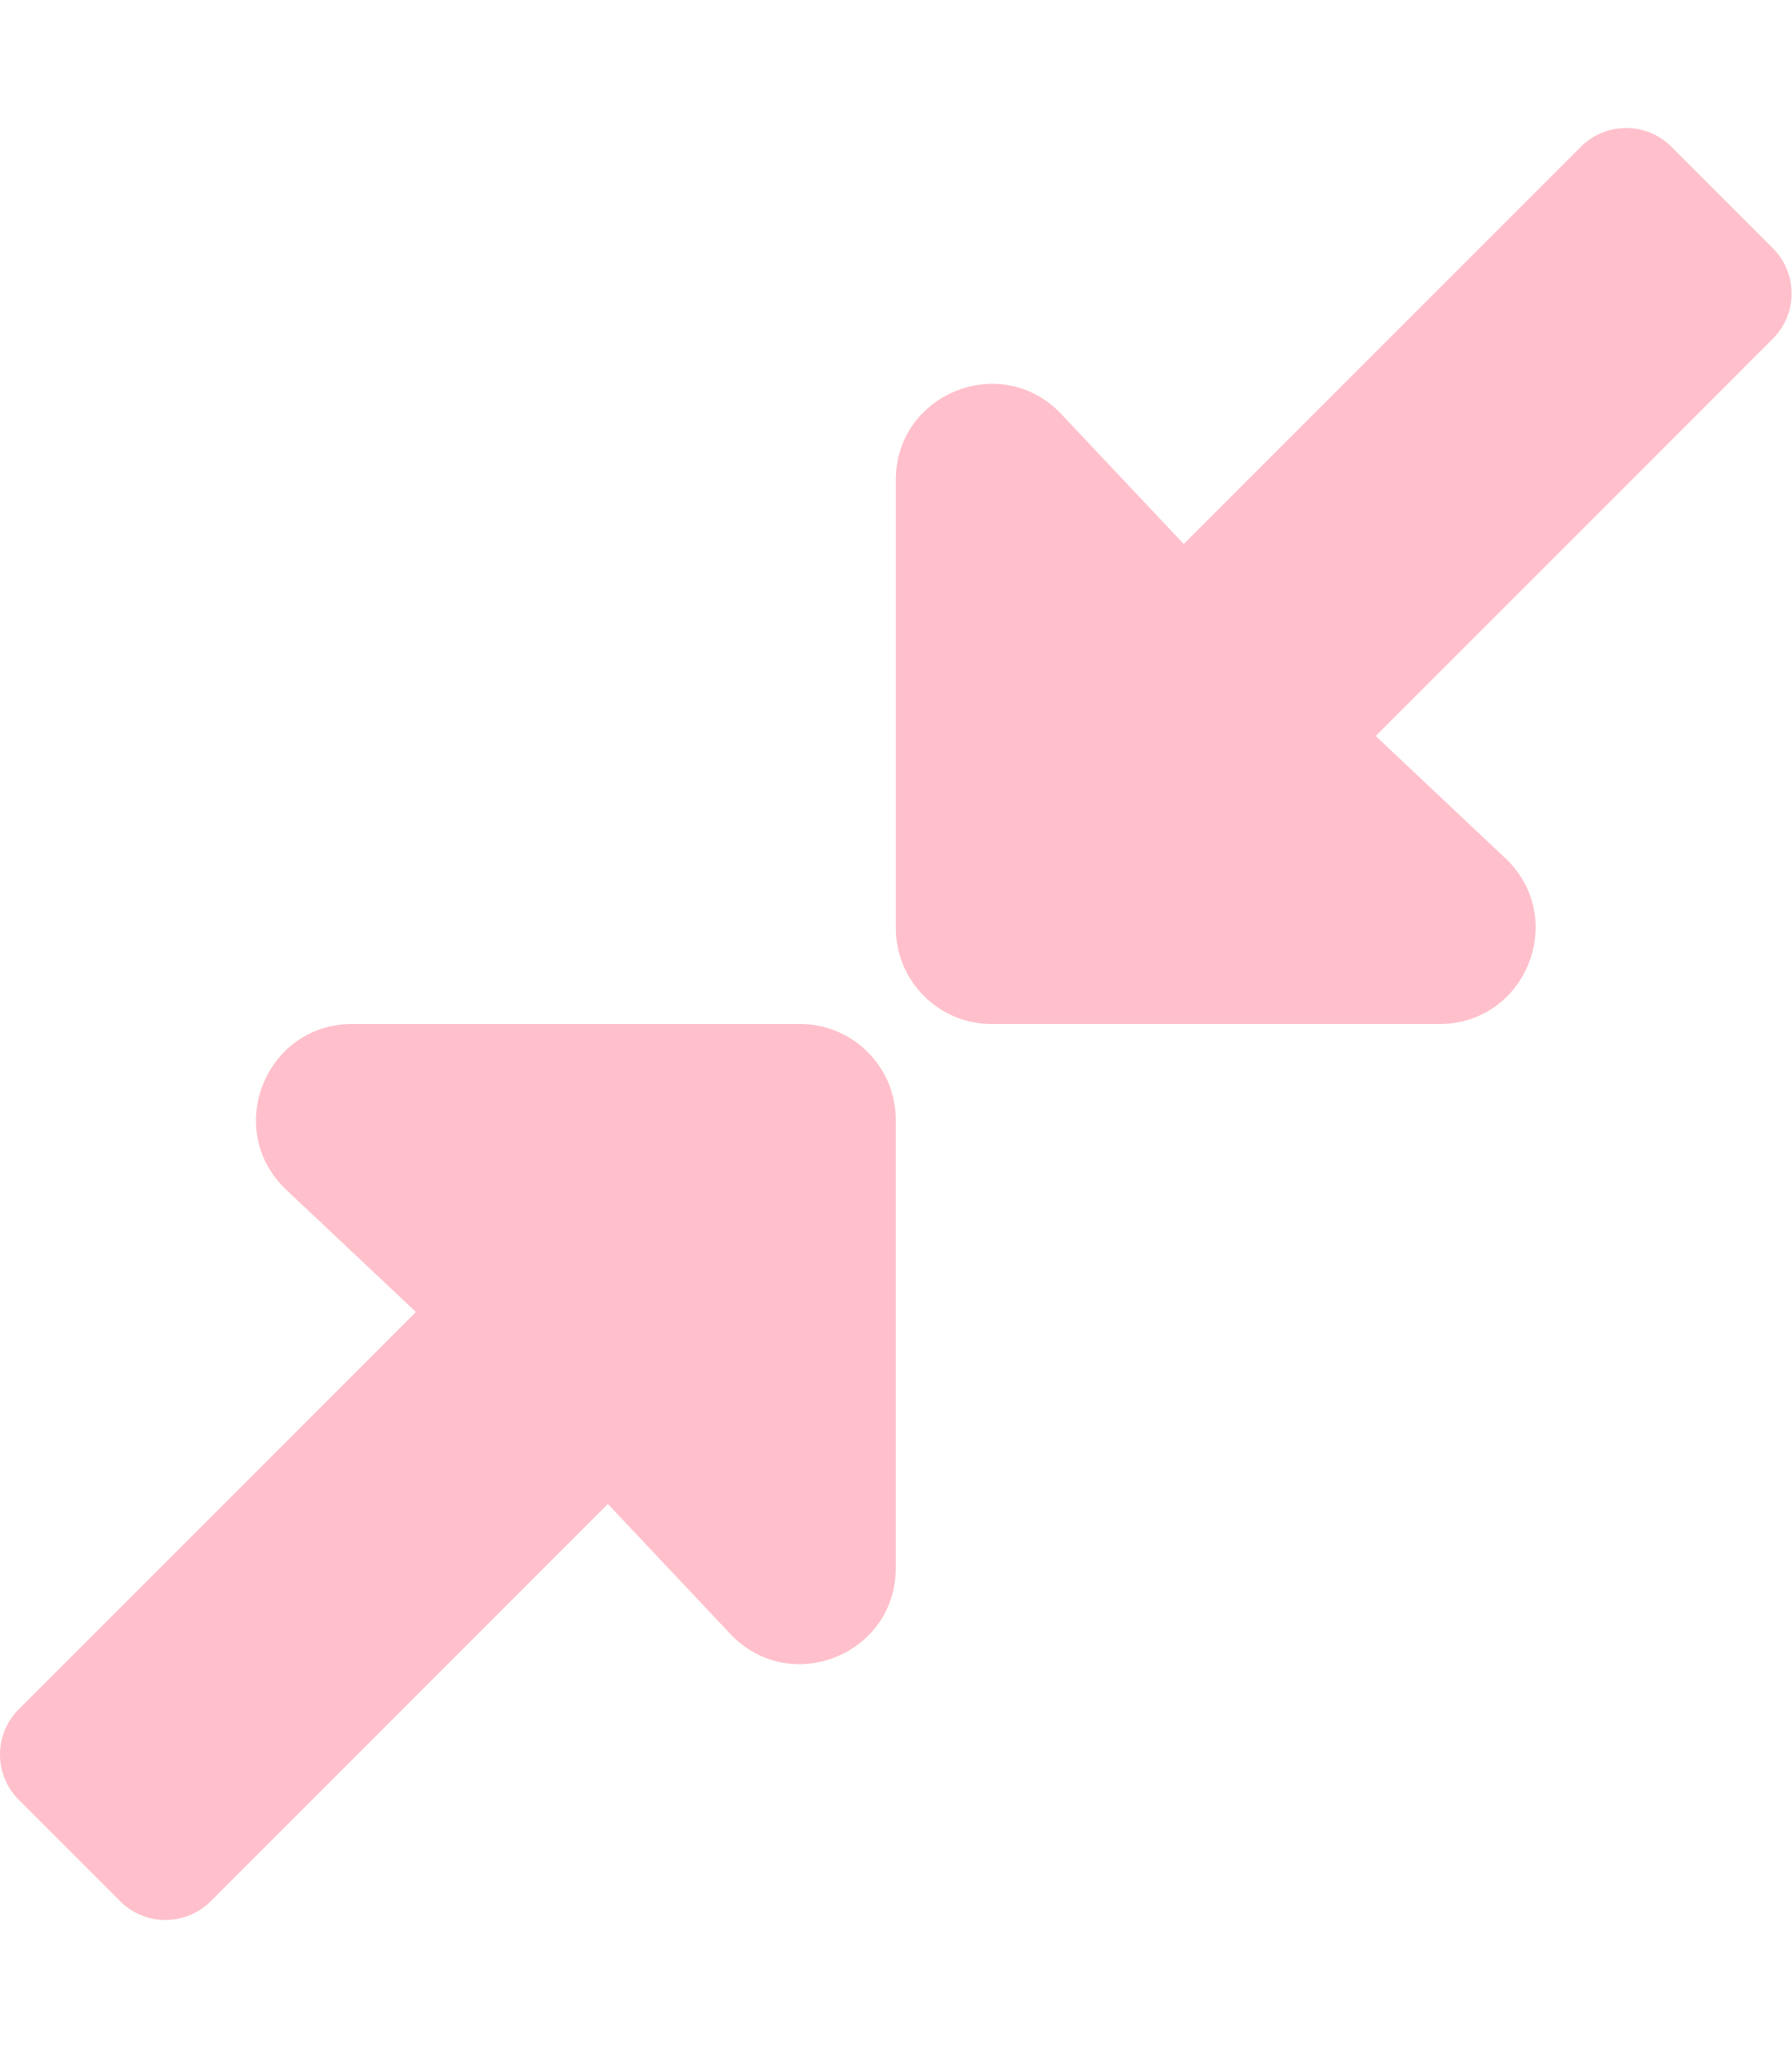
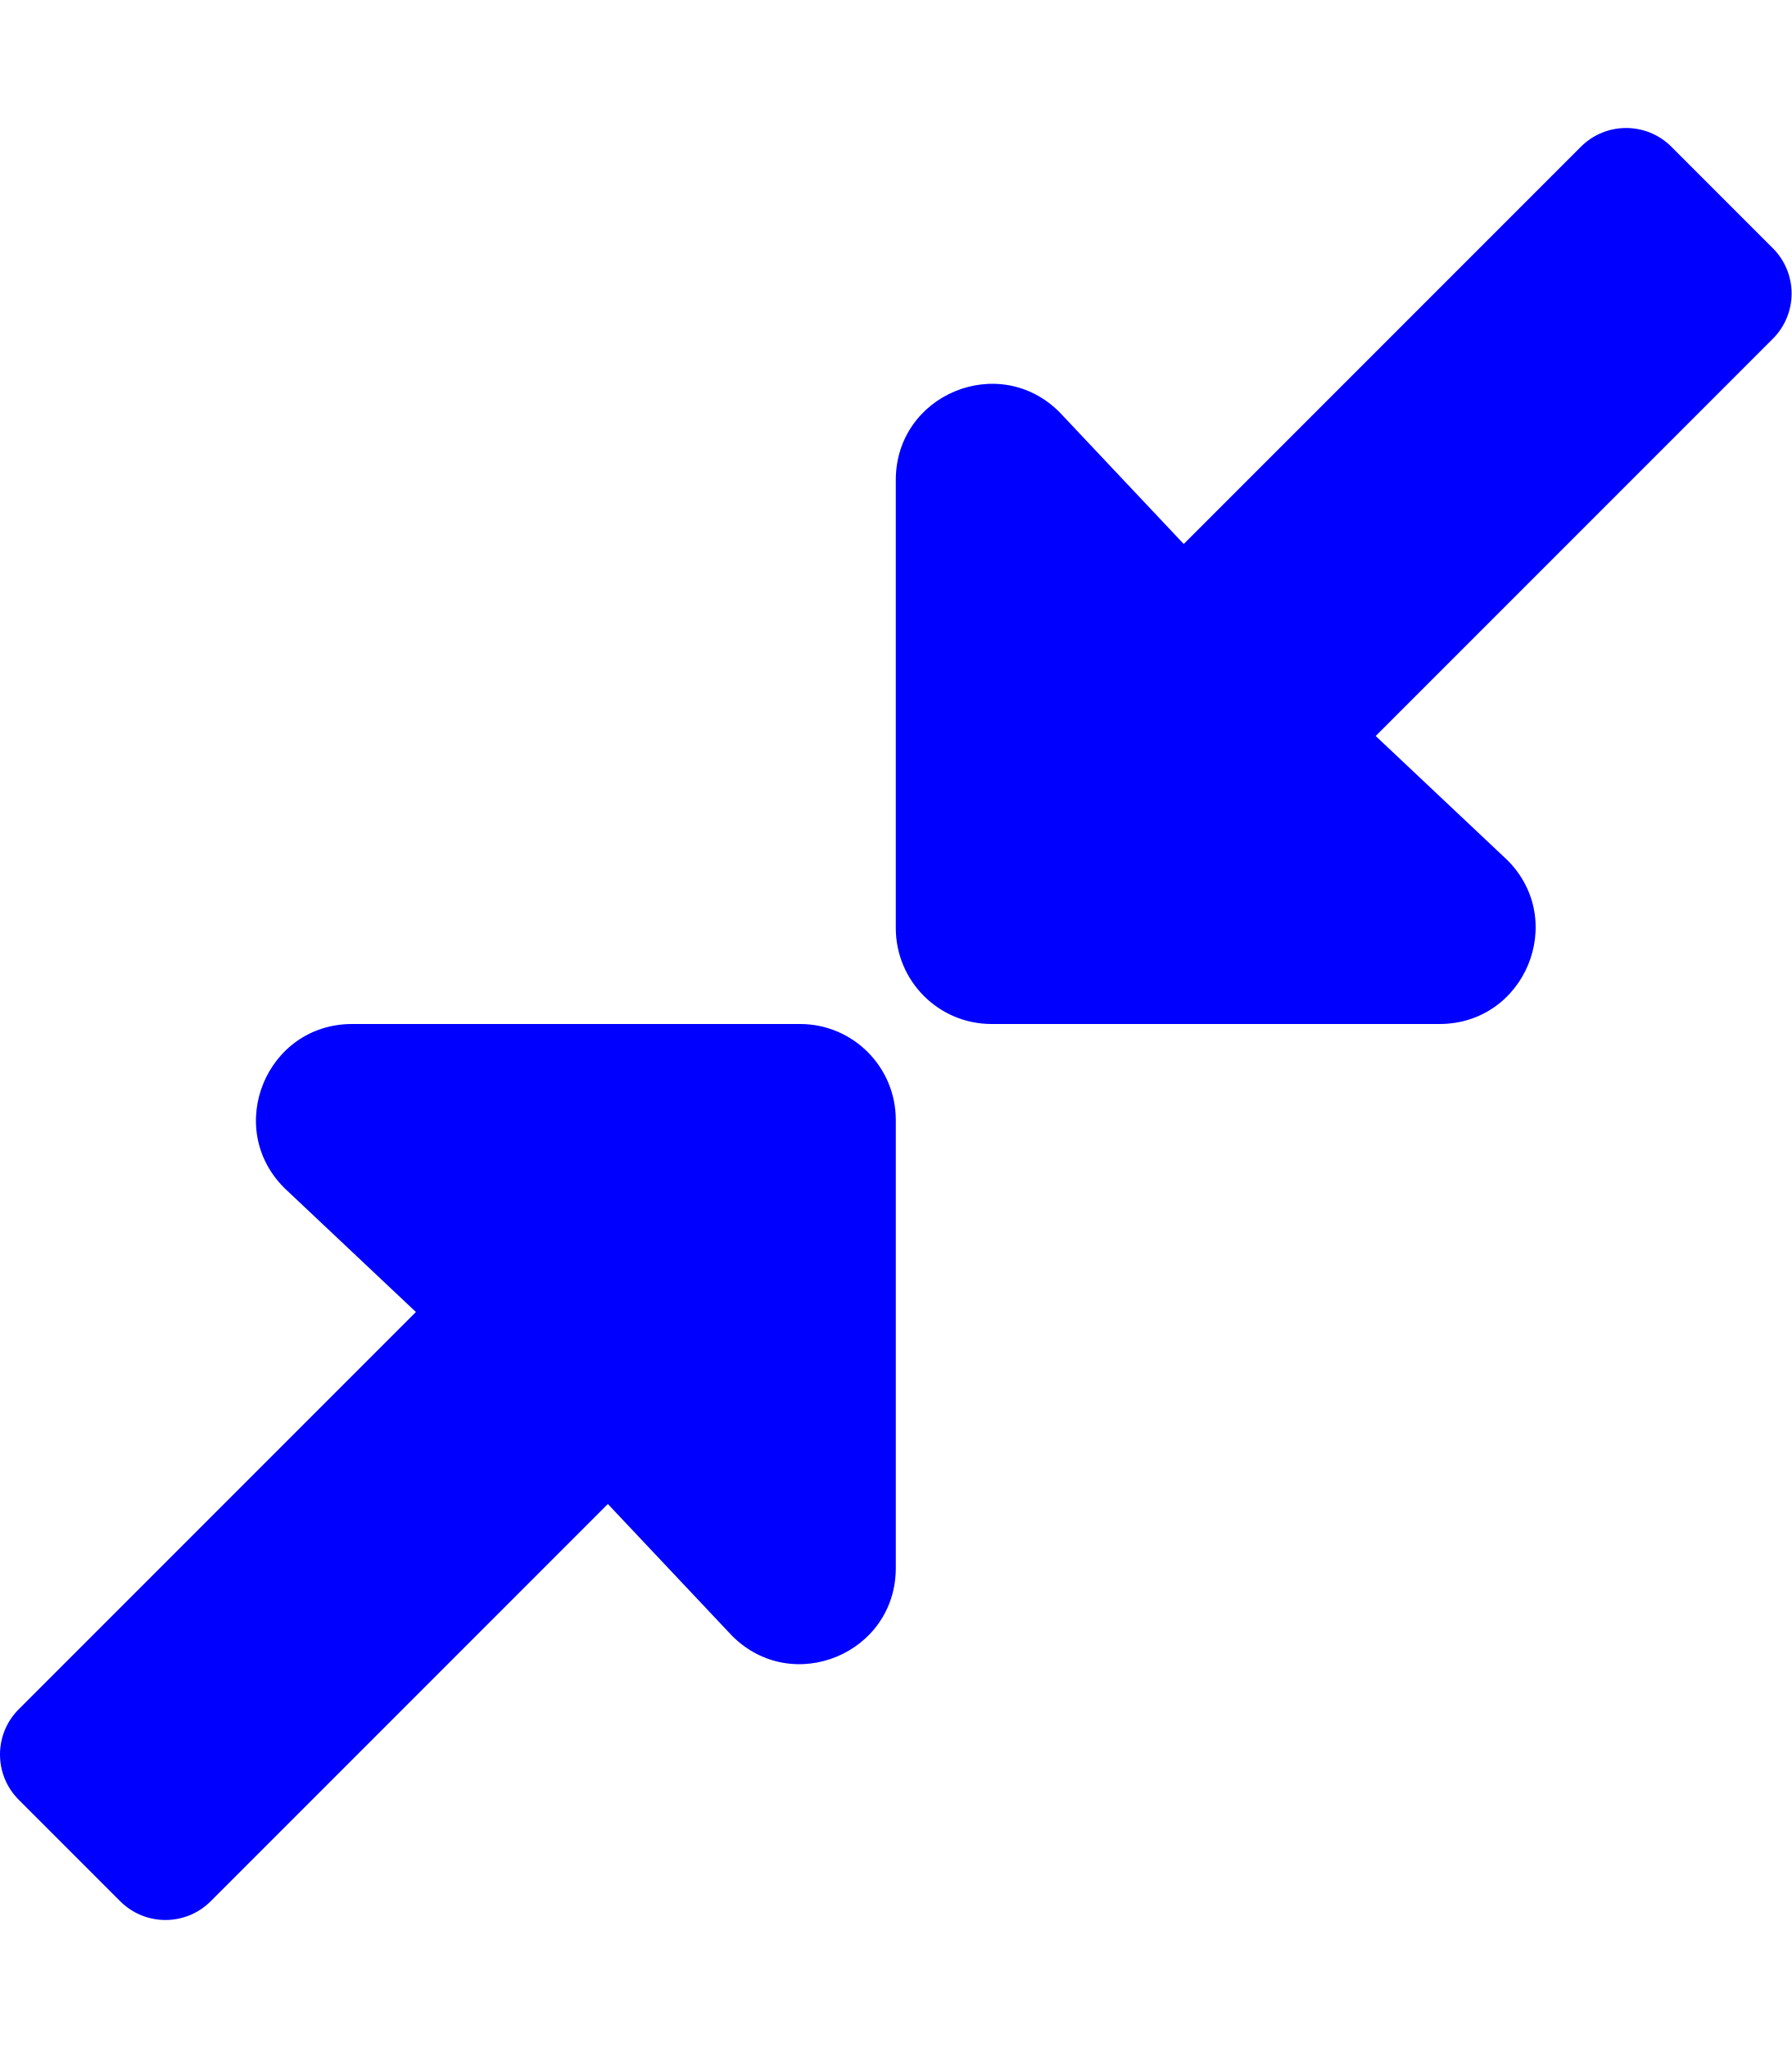
<svg xmlns="http://www.w3.org/2000/svg" aria-hidden="true" focusable="false" data-prefix="fas" data-icon="compress-alt" class="svg-inline--fa fa-compress-alt fa-w-14" role="img" viewBox="0 0 448 512">
-   <path fill="pink" d="M4.686 427.314L104 328l-32.922-31.029C55.958 281.851 66.666 256 88.048 256h112C213.303 256 224 266.745 224 280v112c0 21.382-25.803 32.09-40.922 16.971L152 376l-99.314 99.314c-6.248 6.248-16.379 6.248-22.627 0L4.686 449.941c-6.248-6.248-6.248-16.379 0-22.627zM443.314 84.686L344 184l32.922 31.029c15.12 15.12 4.412 40.971-16.97 40.971h-112C234.697 256 224 245.255 224 232V120c0-21.382 25.803-32.09 40.922-16.971L296 136l99.314-99.314c6.248-6.248 16.379-6.248 22.627 0l25.373 25.373c6.248 6.248 6.248 16.379 0 22.627z" />
+   <path fill="blue" d="M4.686 427.314L104 328l-32.922-31.029C55.958 281.851 66.666 256 88.048 256h112C213.303 256 224 266.745 224 280v112c0 21.382-25.803 32.09-40.922 16.971L152 376l-99.314 99.314c-6.248 6.248-16.379 6.248-22.627 0L4.686 449.941c-6.248-6.248-6.248-16.379 0-22.627zM443.314 84.686L344 184l32.922 31.029c15.12 15.12 4.412 40.971-16.97 40.971h-112C234.697 256 224 245.255 224 232V120c0-21.382 25.803-32.09 40.922-16.971L296 136l99.314-99.314c6.248-6.248 16.379-6.248 22.627 0l25.373 25.373c6.248 6.248 6.248 16.379 0 22.627z" />
</svg>
